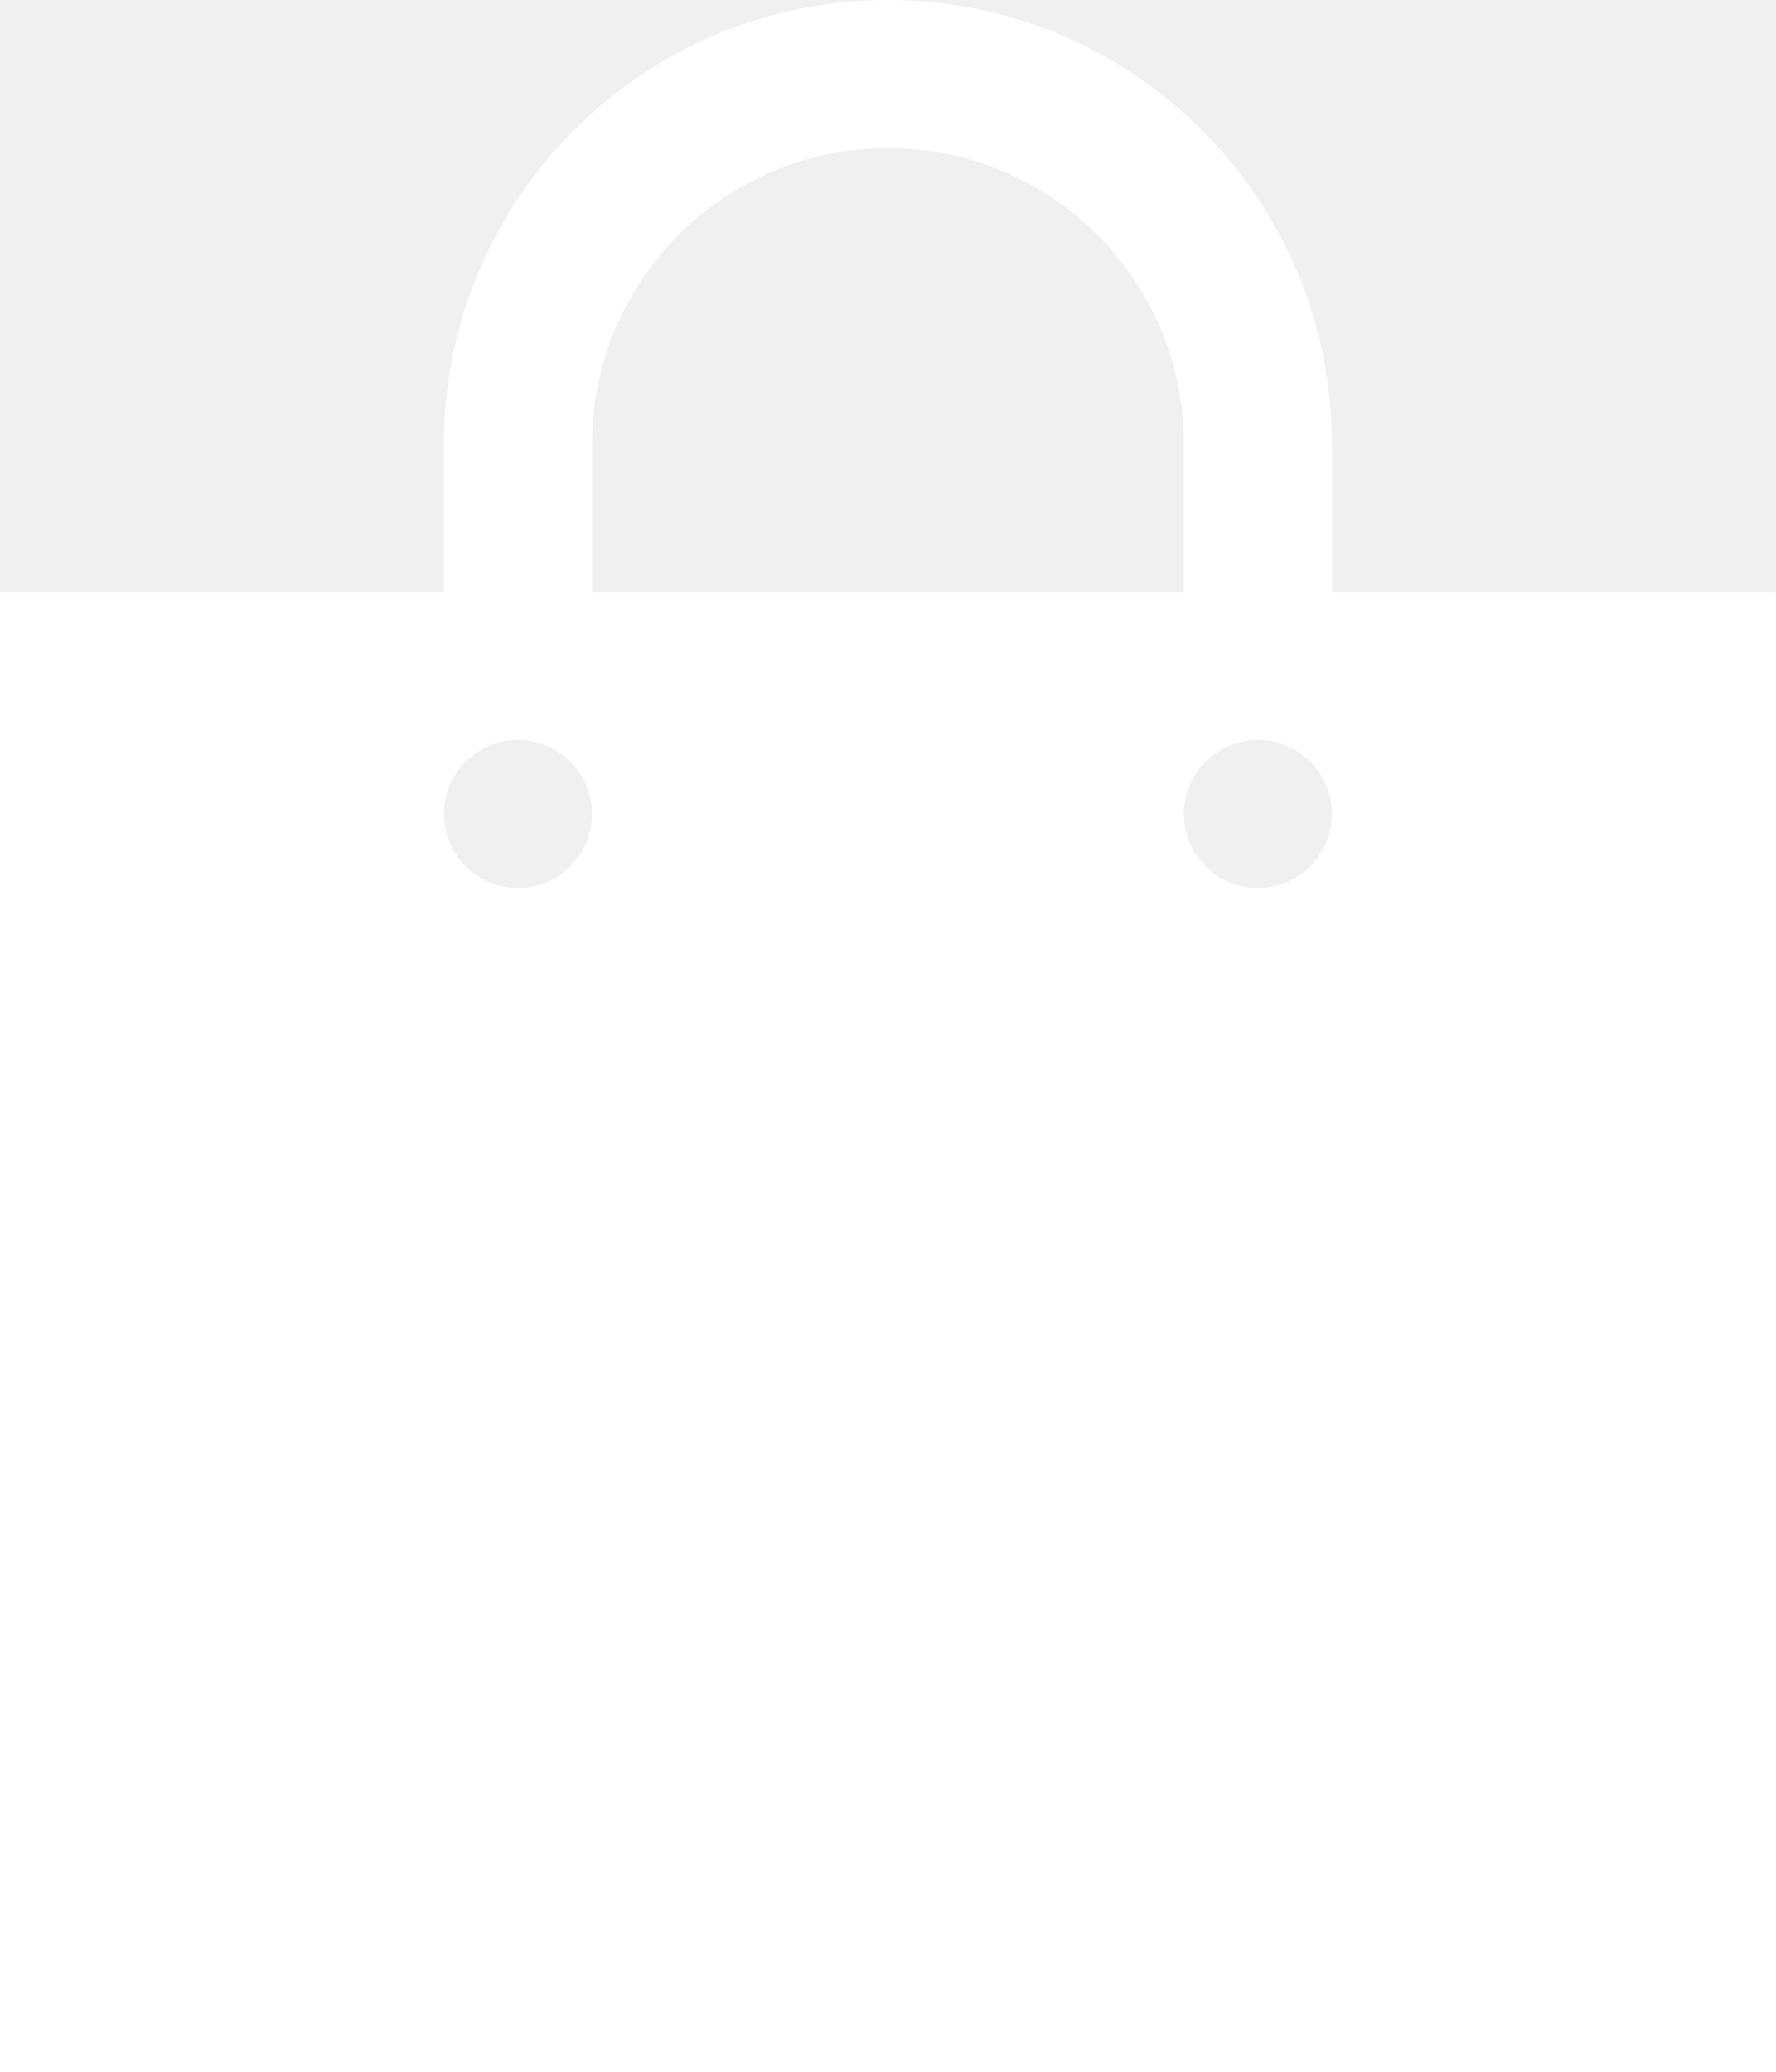
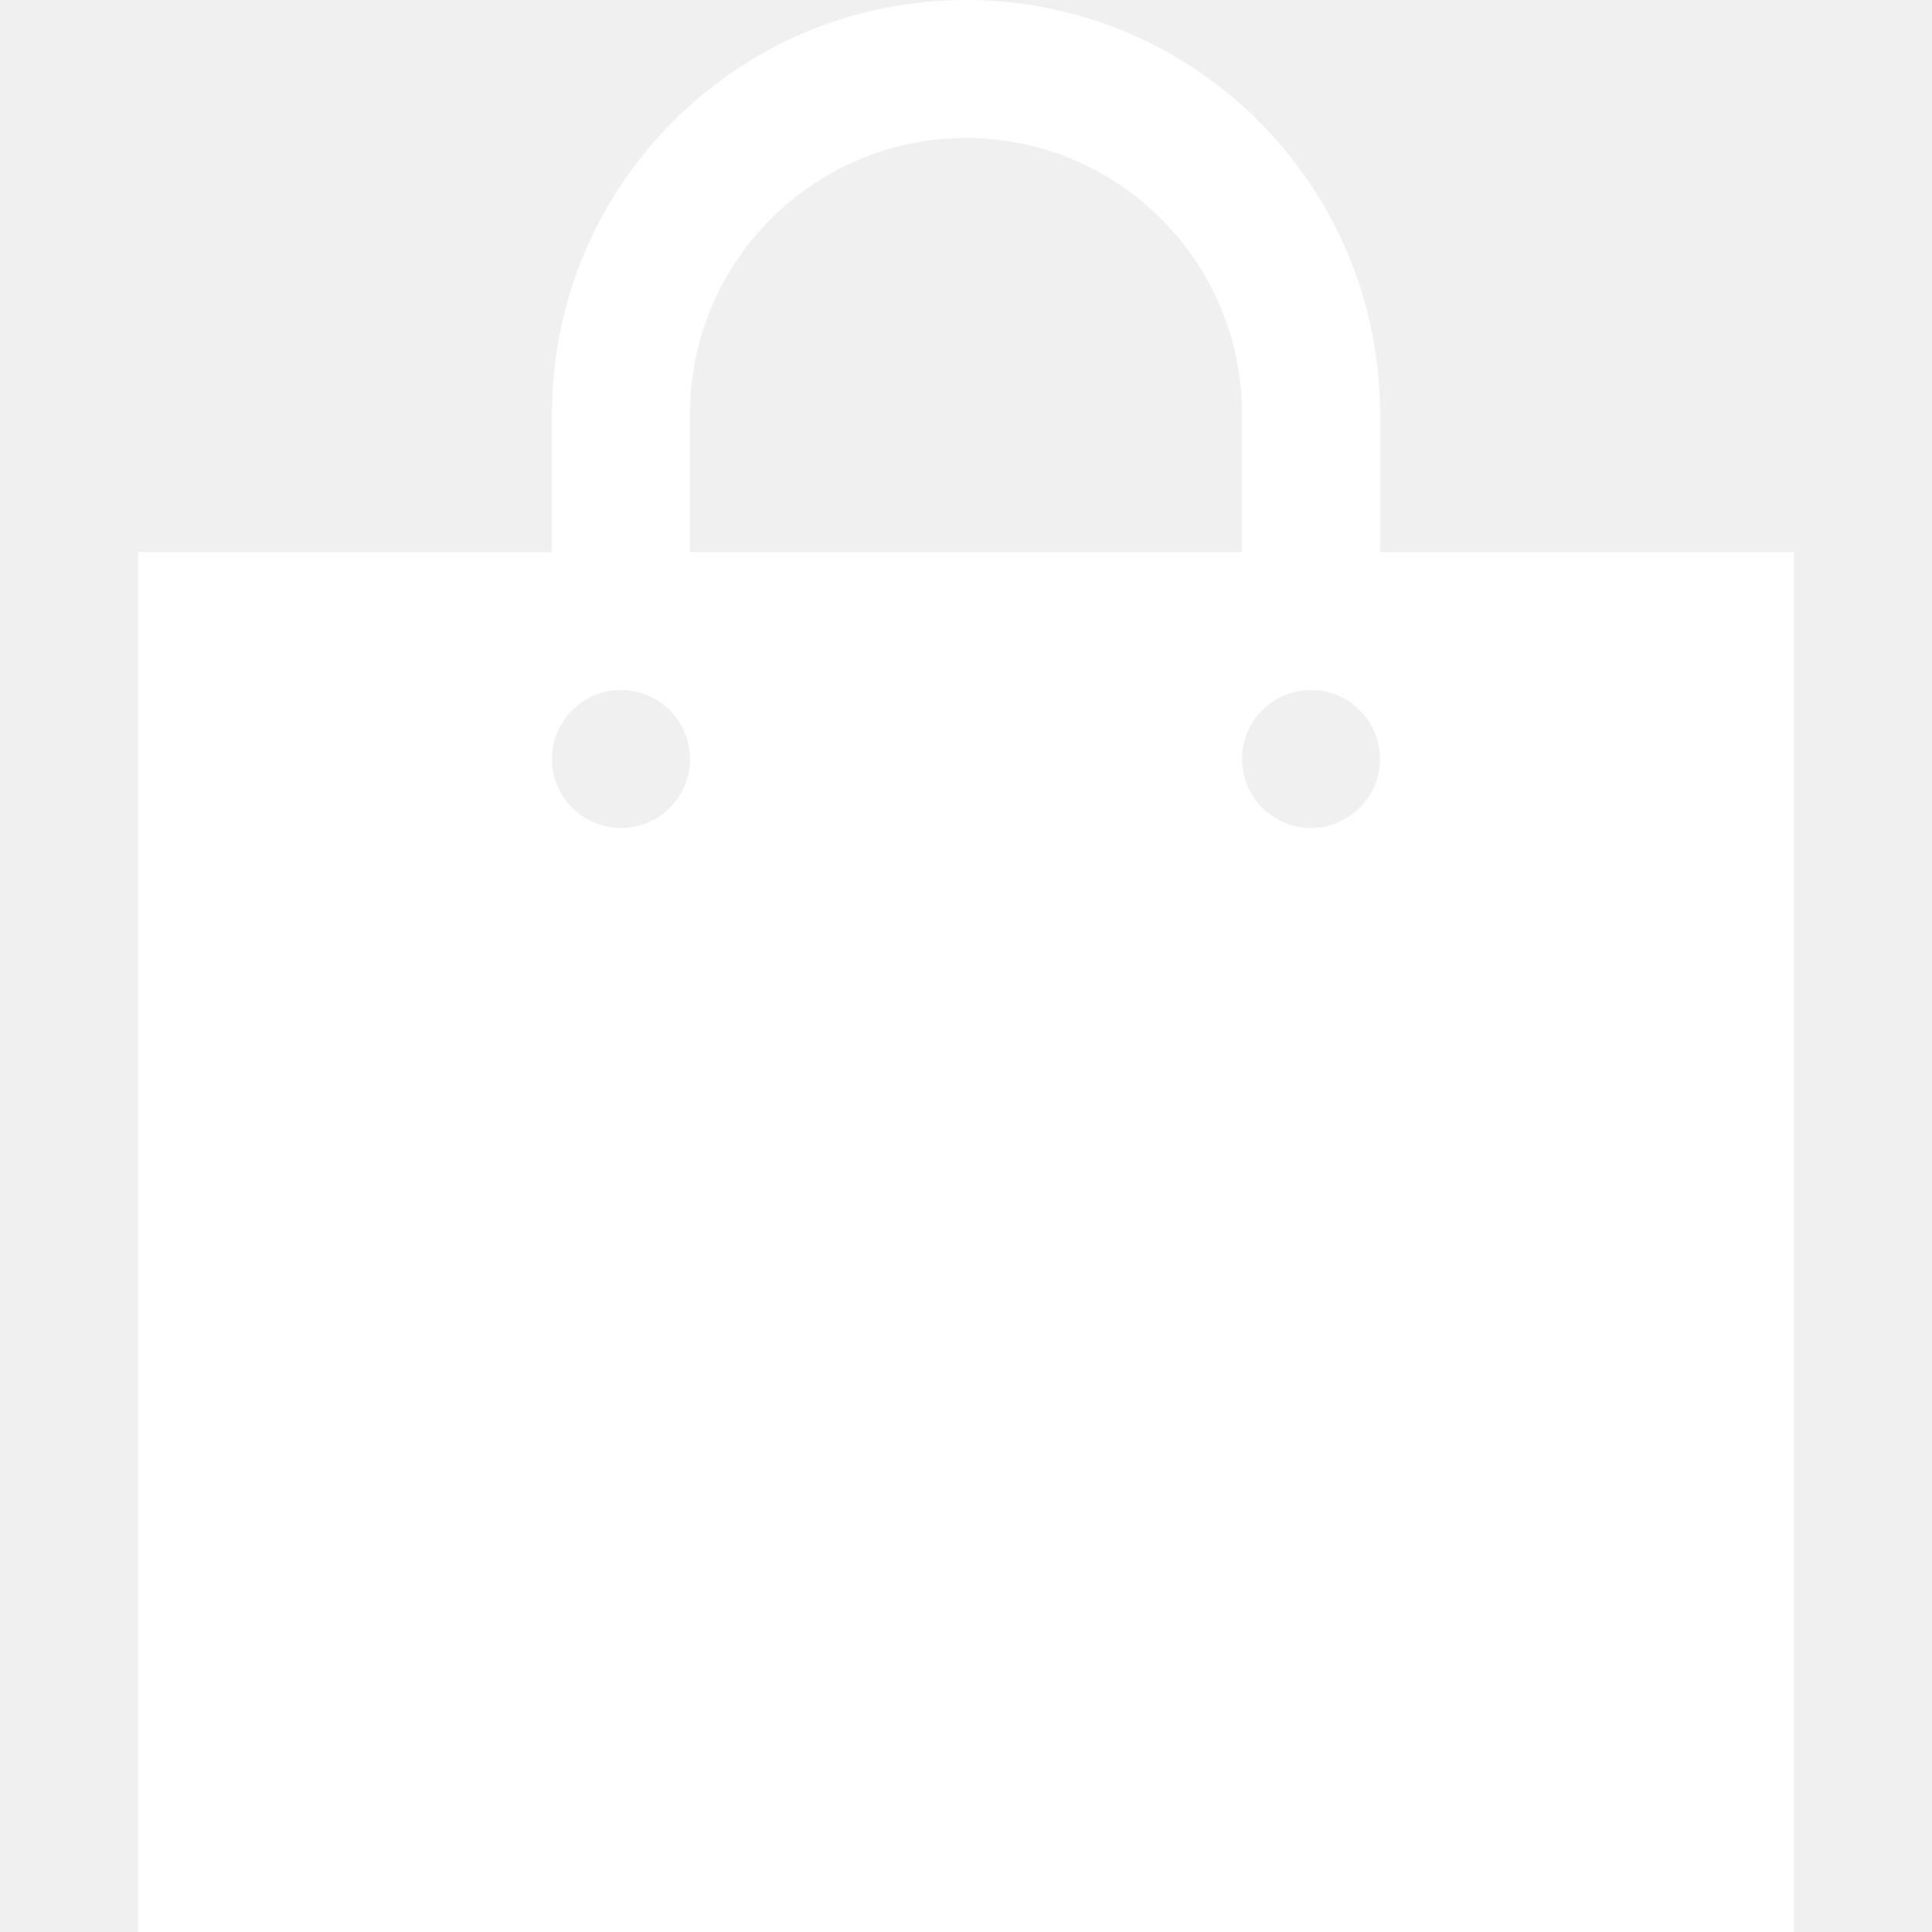
- <svg xmlns="http://www.w3.org/2000/svg" version="1.1" id="Layer_1" x="0px" y="0px" width="12px" height="14px" viewBox="0 0 12 14" style="enable-background:new 0 0 12 14;" xml:space="preserve">
-   <path fill="#FFF" d="M9,4V3c0-1.657-1.343-3-3-3S3,1.343,3,3v1H0v10h12V4H9z M3.5,6C3.224,6,3,5.776,3,5.5S3.224,5,3.5,5S4,5.224,4,5.5  S3.776,6,3.5,6z M4,3c0-1.104,0.896-2,2-2s2,0.896,2,2v1H4V3z M8.5,6C8.224,6,8,5.776,8,5.5S8.224,5,8.5,5S9,5.224,9,5.5  S8.776,6,8.5,6z" />
-   <g>
- </g>
-   <g>
- </g>
-   <g>
- </g>
-   <g>
- </g>
-   <g>
- </g>
-   <g>
- </g>
-   <g>
- </g>
-   <g>
- </g>
-   <g>
- </g>
-   <g>
- </g>
-   <g>
- </g>
-   <g>
- </g>
-   <g>
- </g>
-   <g>
- </g>
-   <g>
- </g>
+ <svg xmlns="http://www.w3.org/2000/svg" version="1.1" id="Layer_1" x="0px" y="0px" width="14px" height="14px" viewBox="0 0 14 14" style="enable-background:new 0 0 14 14;" xml:space="preserve">
+   <path style="fill:#FFFFFF;" d="M10,4V3c0-1.657-1.343-3-3-3S4,1.343,4,3v1H1v10h12V4H10z M4.5,6C4.224,6,4,5.776,4,5.5  S4.224,5,4.5,5S5,5.224,5,5.5S4.776,6,4.5,6z M5,3c0-1.104,0.896-2,2-2c1.104,0,2,0.896,2,2v1H5V3z M9.5,6C9.225,6,9,5.776,9,5.5  S9.225,5,9.5,5S10,5.224,10,5.5S9.775,6,9.5,6z" />
</svg>
